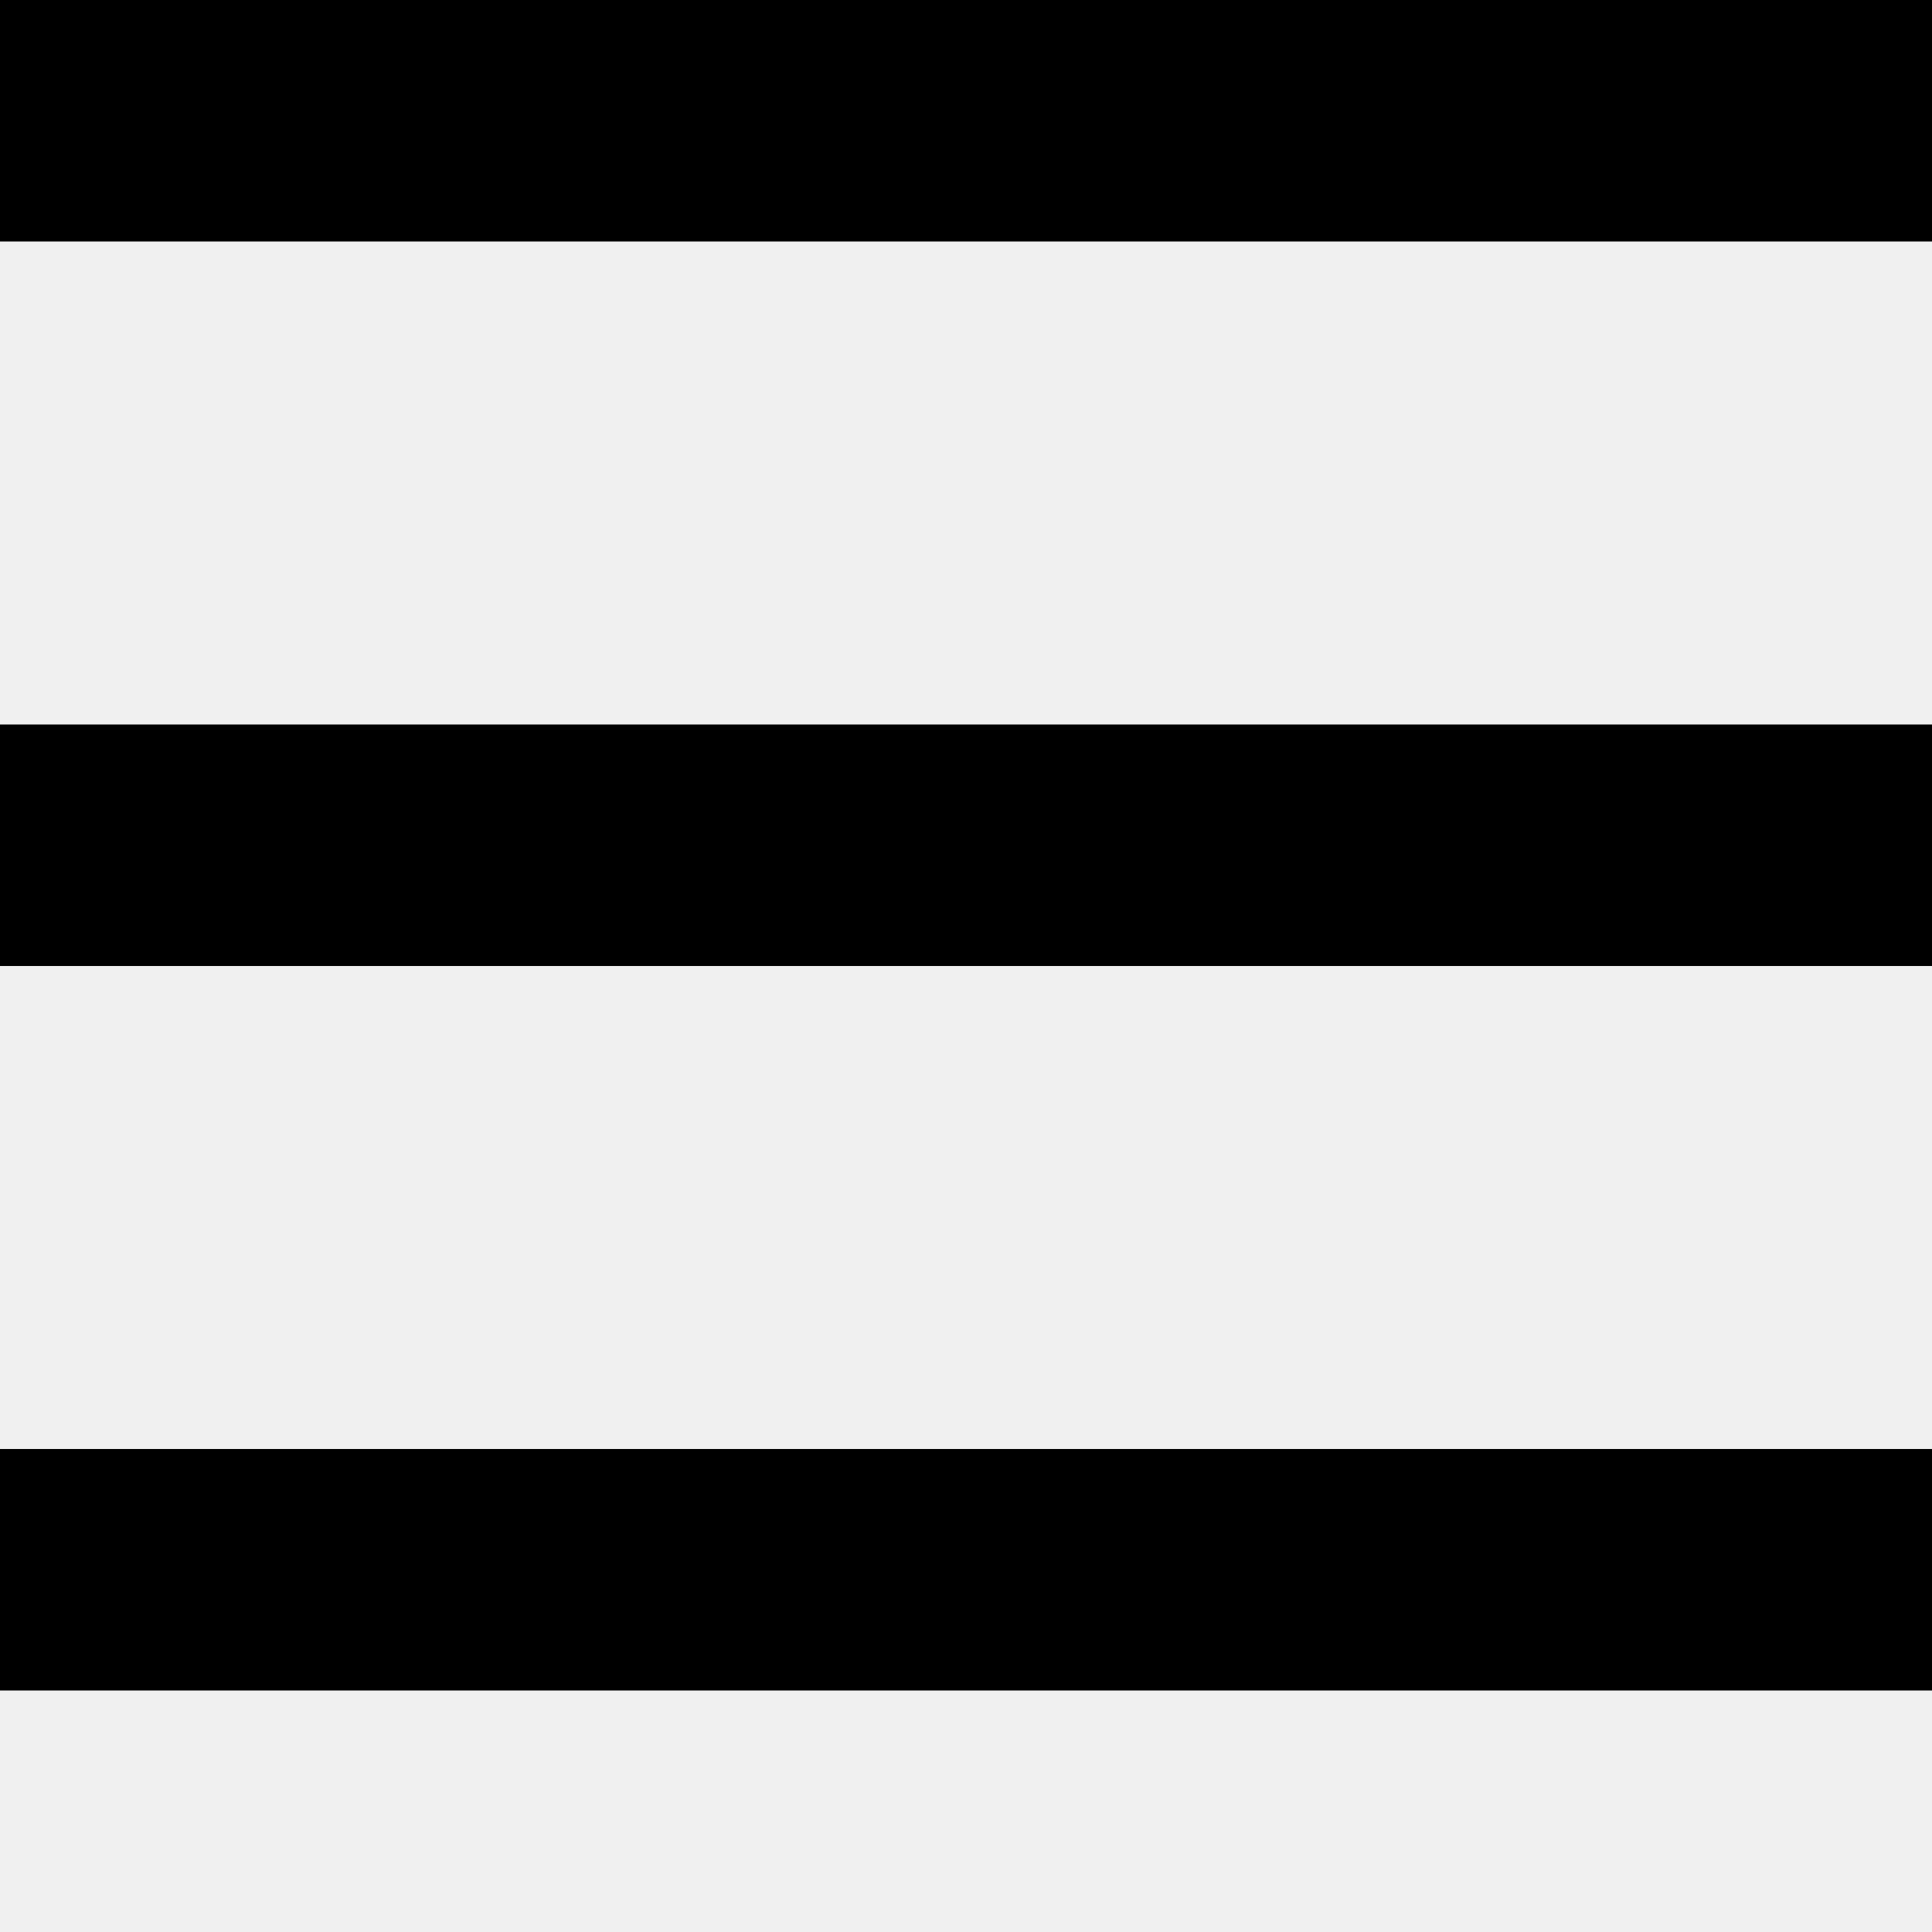
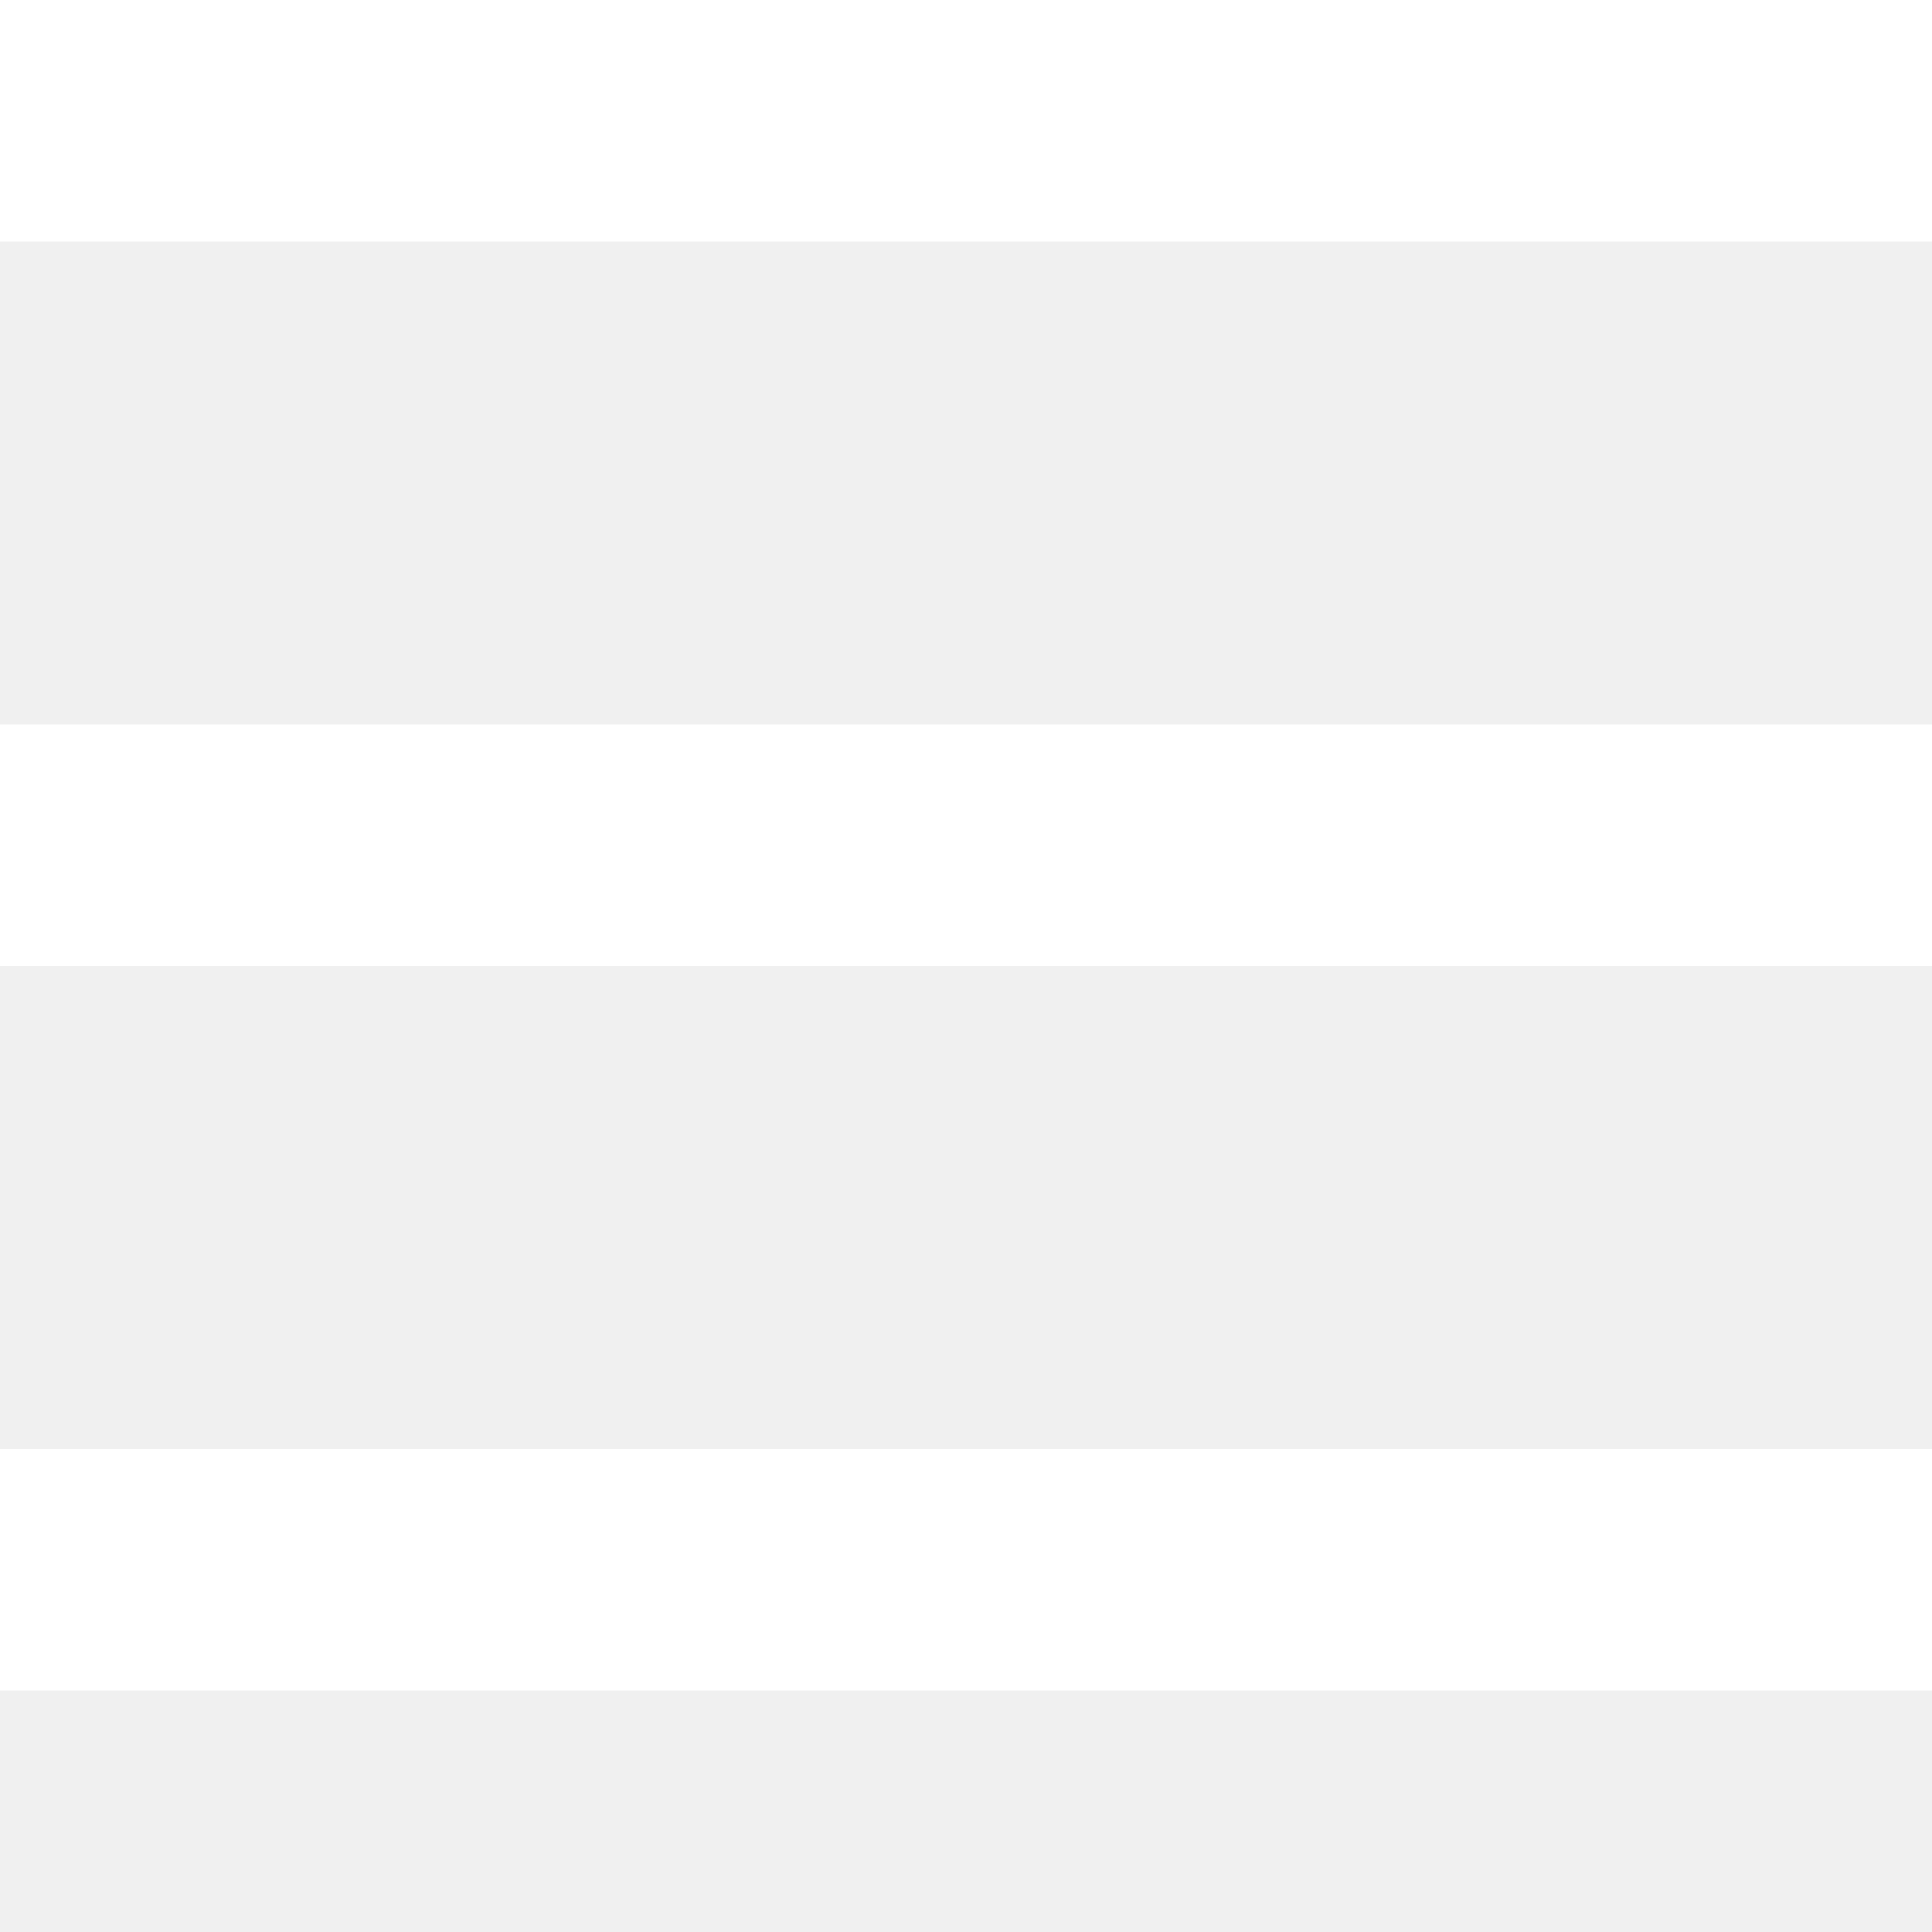
<svg xmlns="http://www.w3.org/2000/svg" width="16px" height="16px" viewBox="0 0 16 16" zoomAndPan="disable" preserveAspectRatio="none">
-   <style type="text/css"> line { stroke: #000000; stroke-width: 2; } </style>
+   <style type="text/css"> line { stroke: #ffffff; stroke-width: 2; } </style>
  <line x1="0" y1="1" x2="16" y2="1" />
  <line x1="0" y1="7" x2="16" y2="7" />
  <line x1="0" y1="13" x2="16" y2="13" />
</svg>
